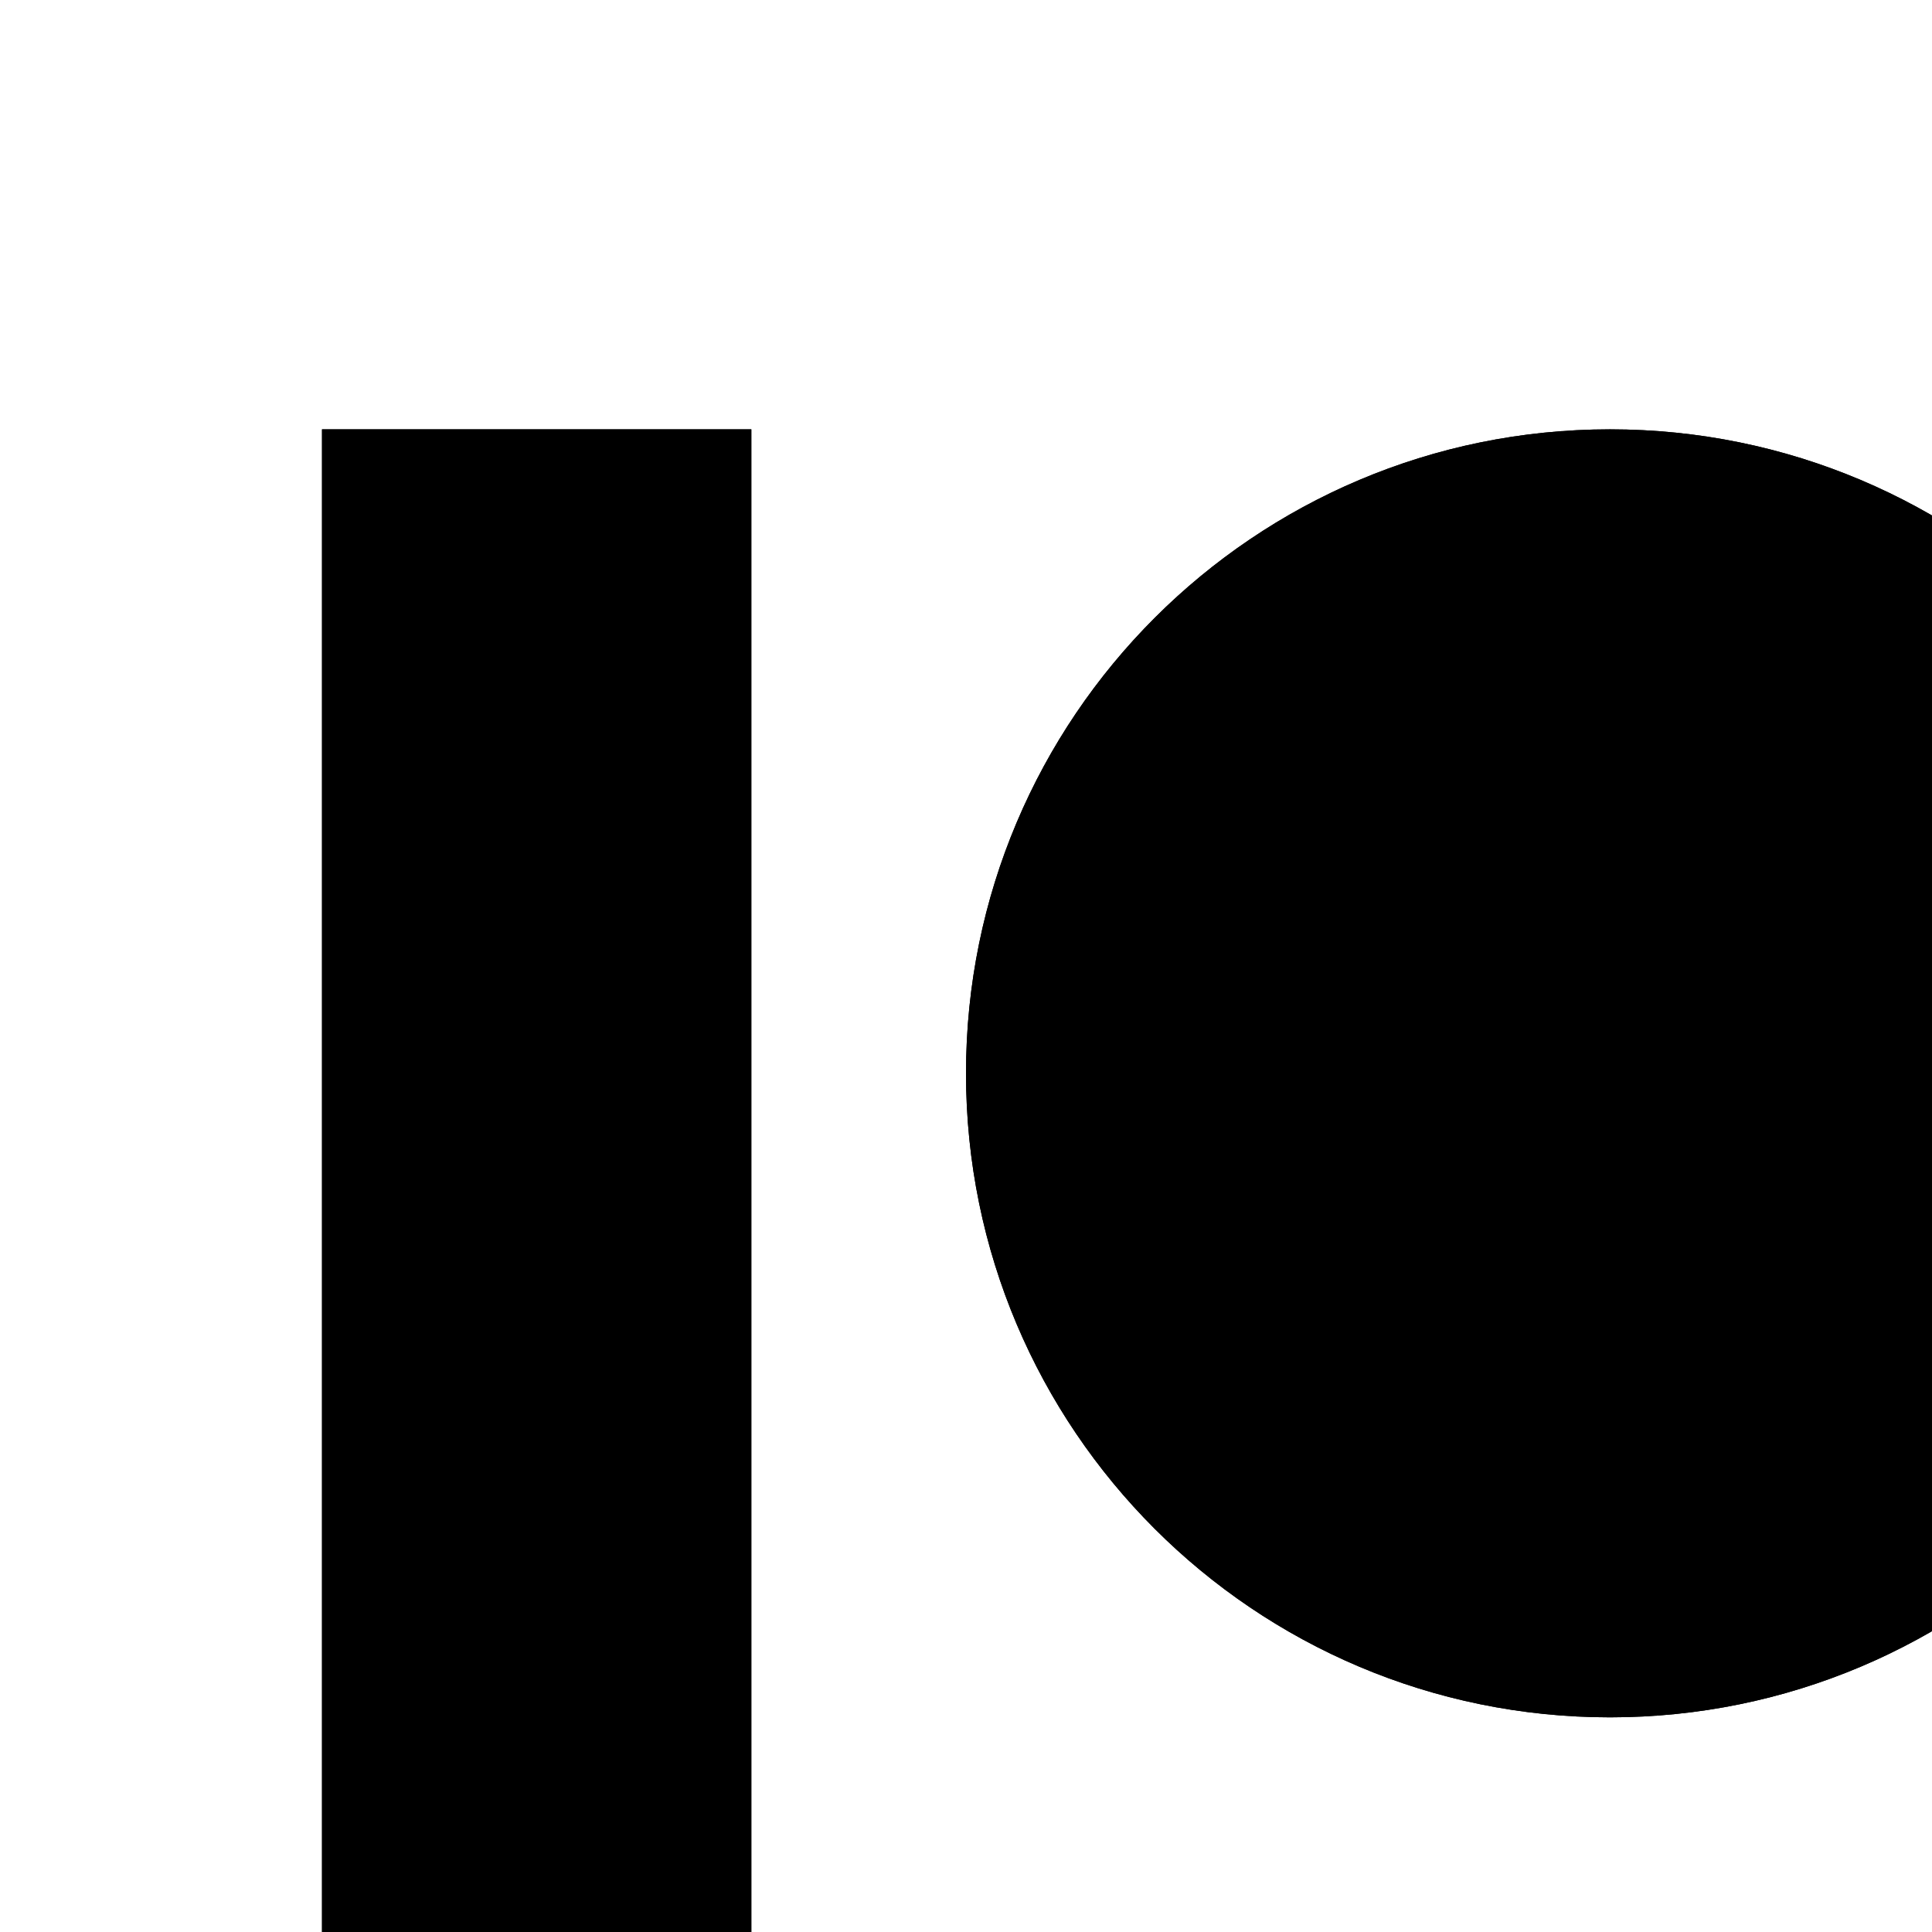
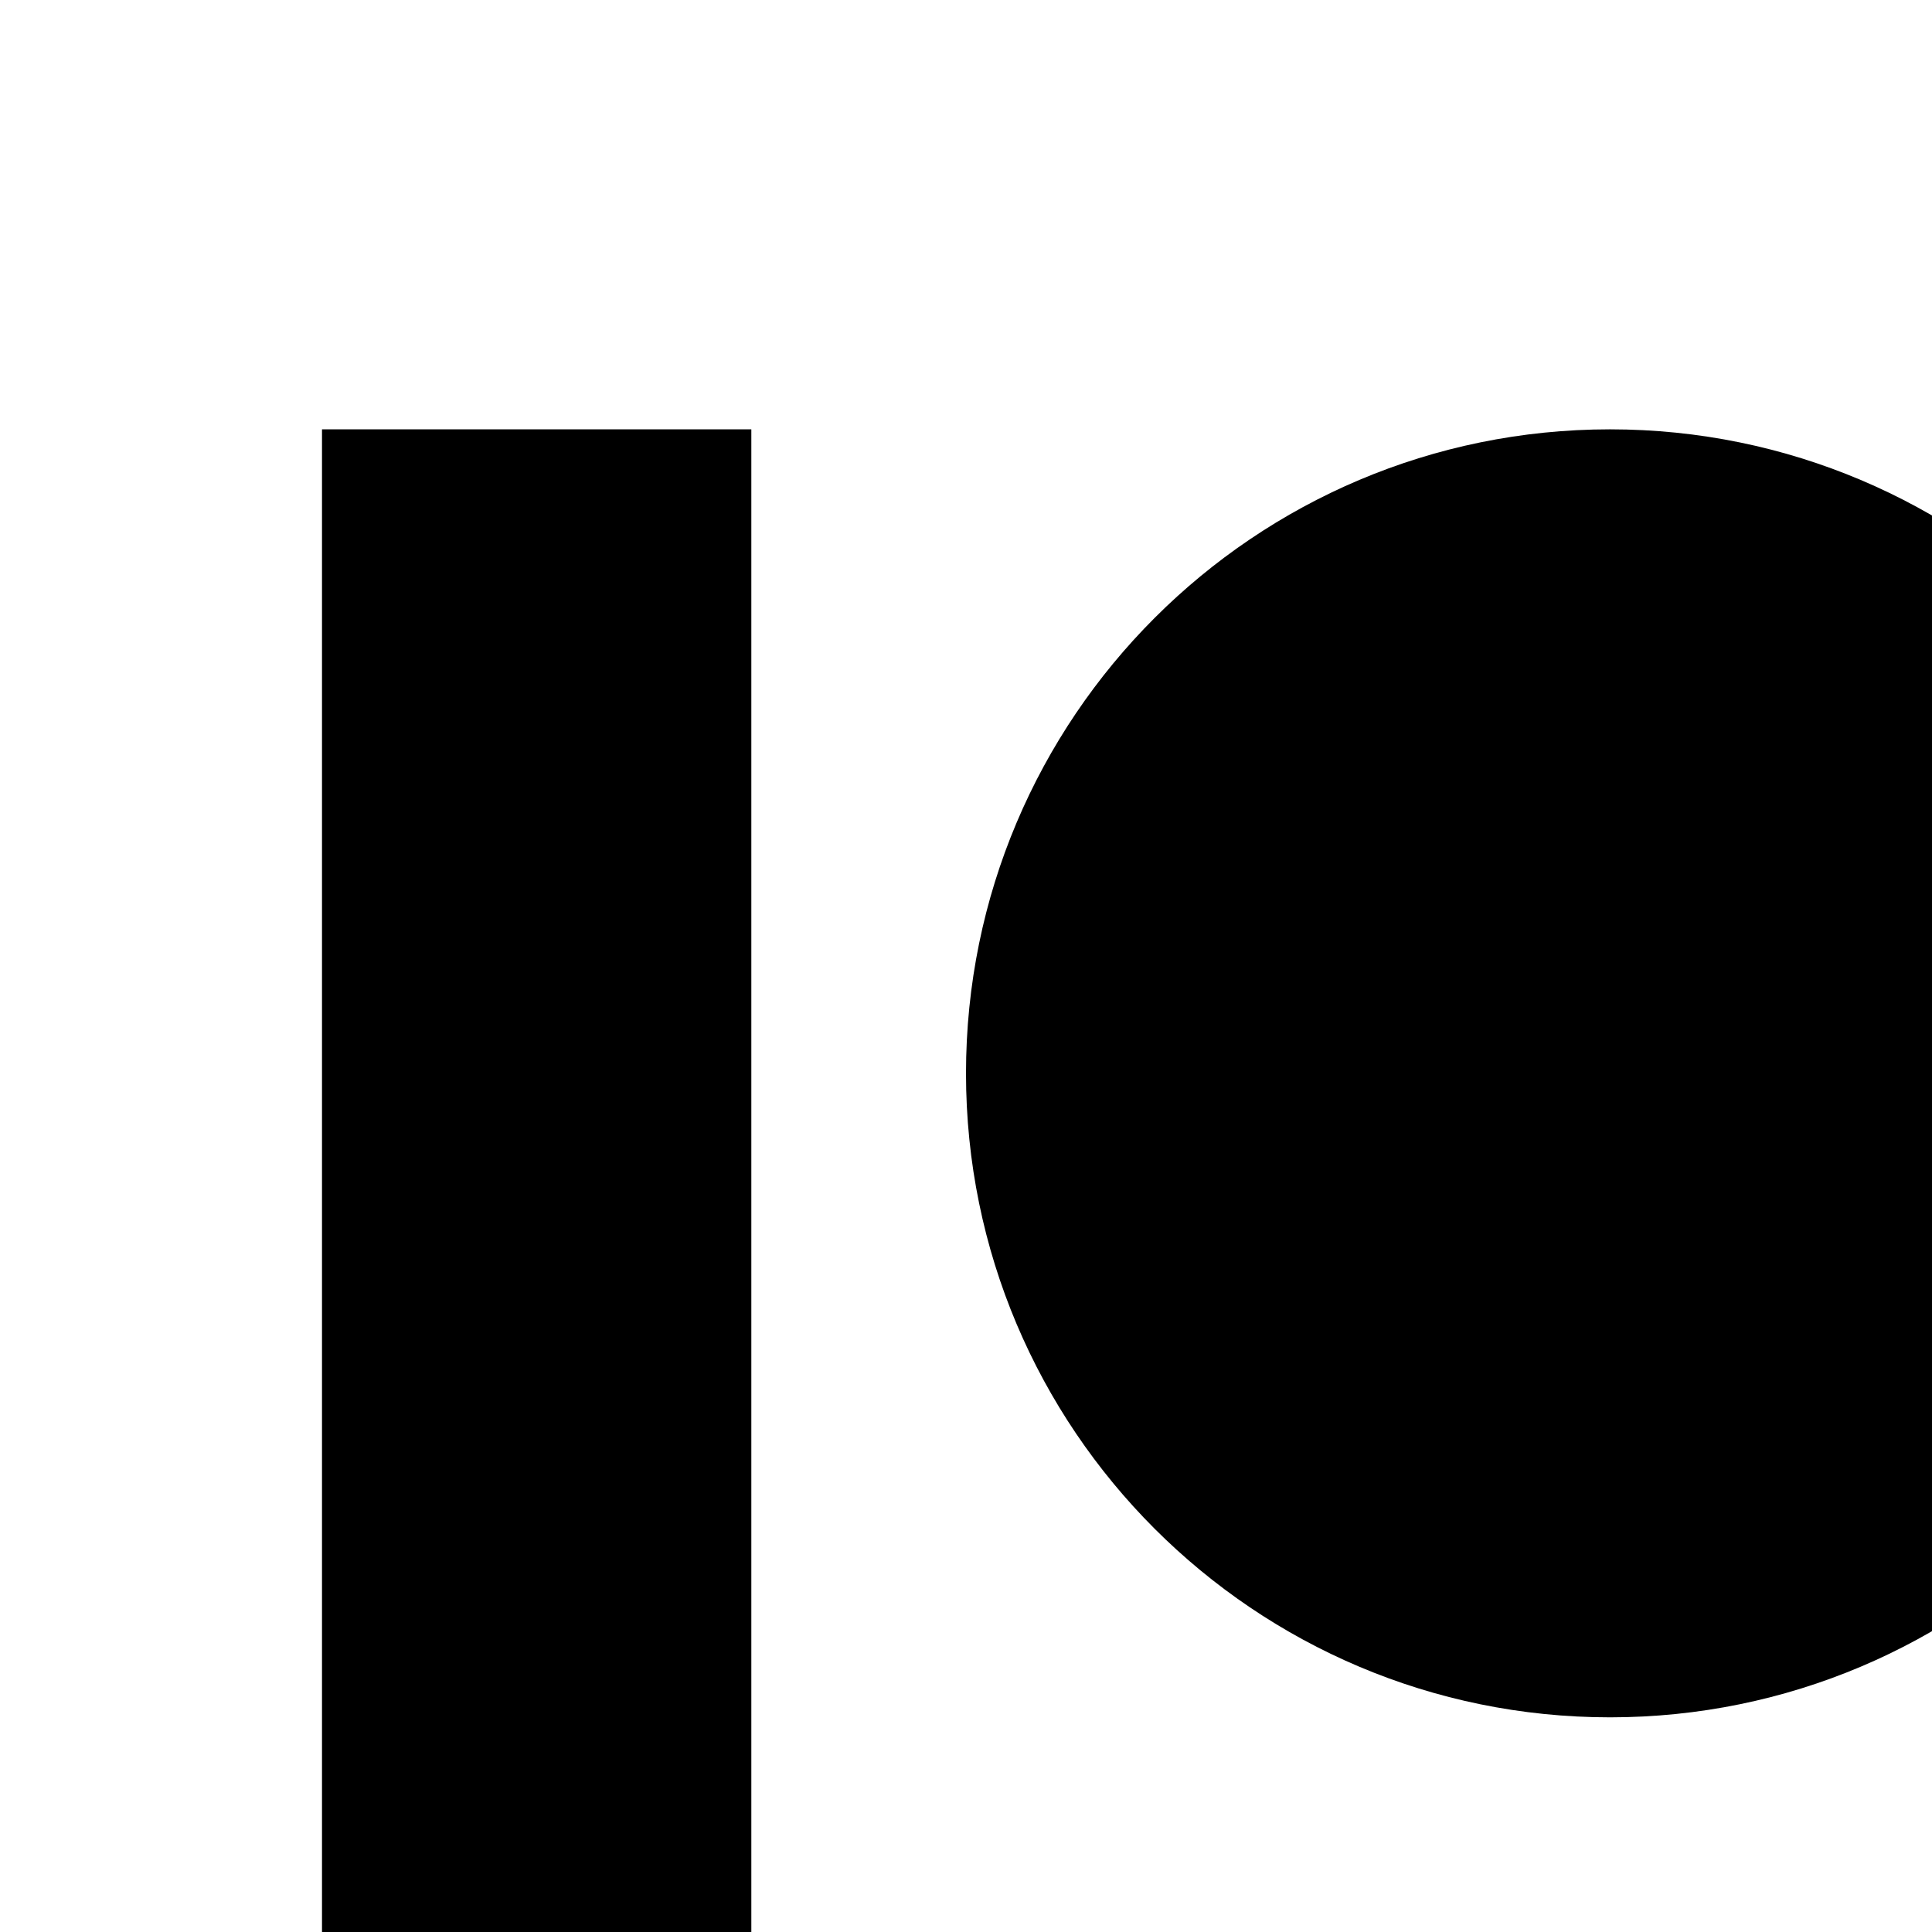
<svg xmlns="http://www.w3.org/2000/svg" width="30" height="30" viewBox="0 0 18 18" fill="none">
-   <path class="underlay" d="M21 10C21 13.314 18.314 16 15 16C11.686 16 9 13.314 9 10C9 6.686 11.686 4 15 4C18.314 4 21 6.686 21 10Z" fill="currentColor" />
-   <path d="M3 4H7V20H3V4Z" fill="currentColor" class="underlay" />
  <path d="M21 10C21 13.314 18.314 16 15 16C11.686 16 9 13.314 9 10C9 6.686 11.686 4 15 4C18.314 4 21 6.686 21 10Z" fill="currentColor" />
  <path d="M3 4H7V20H3V4Z" fill="currentColor" />
</svg>
